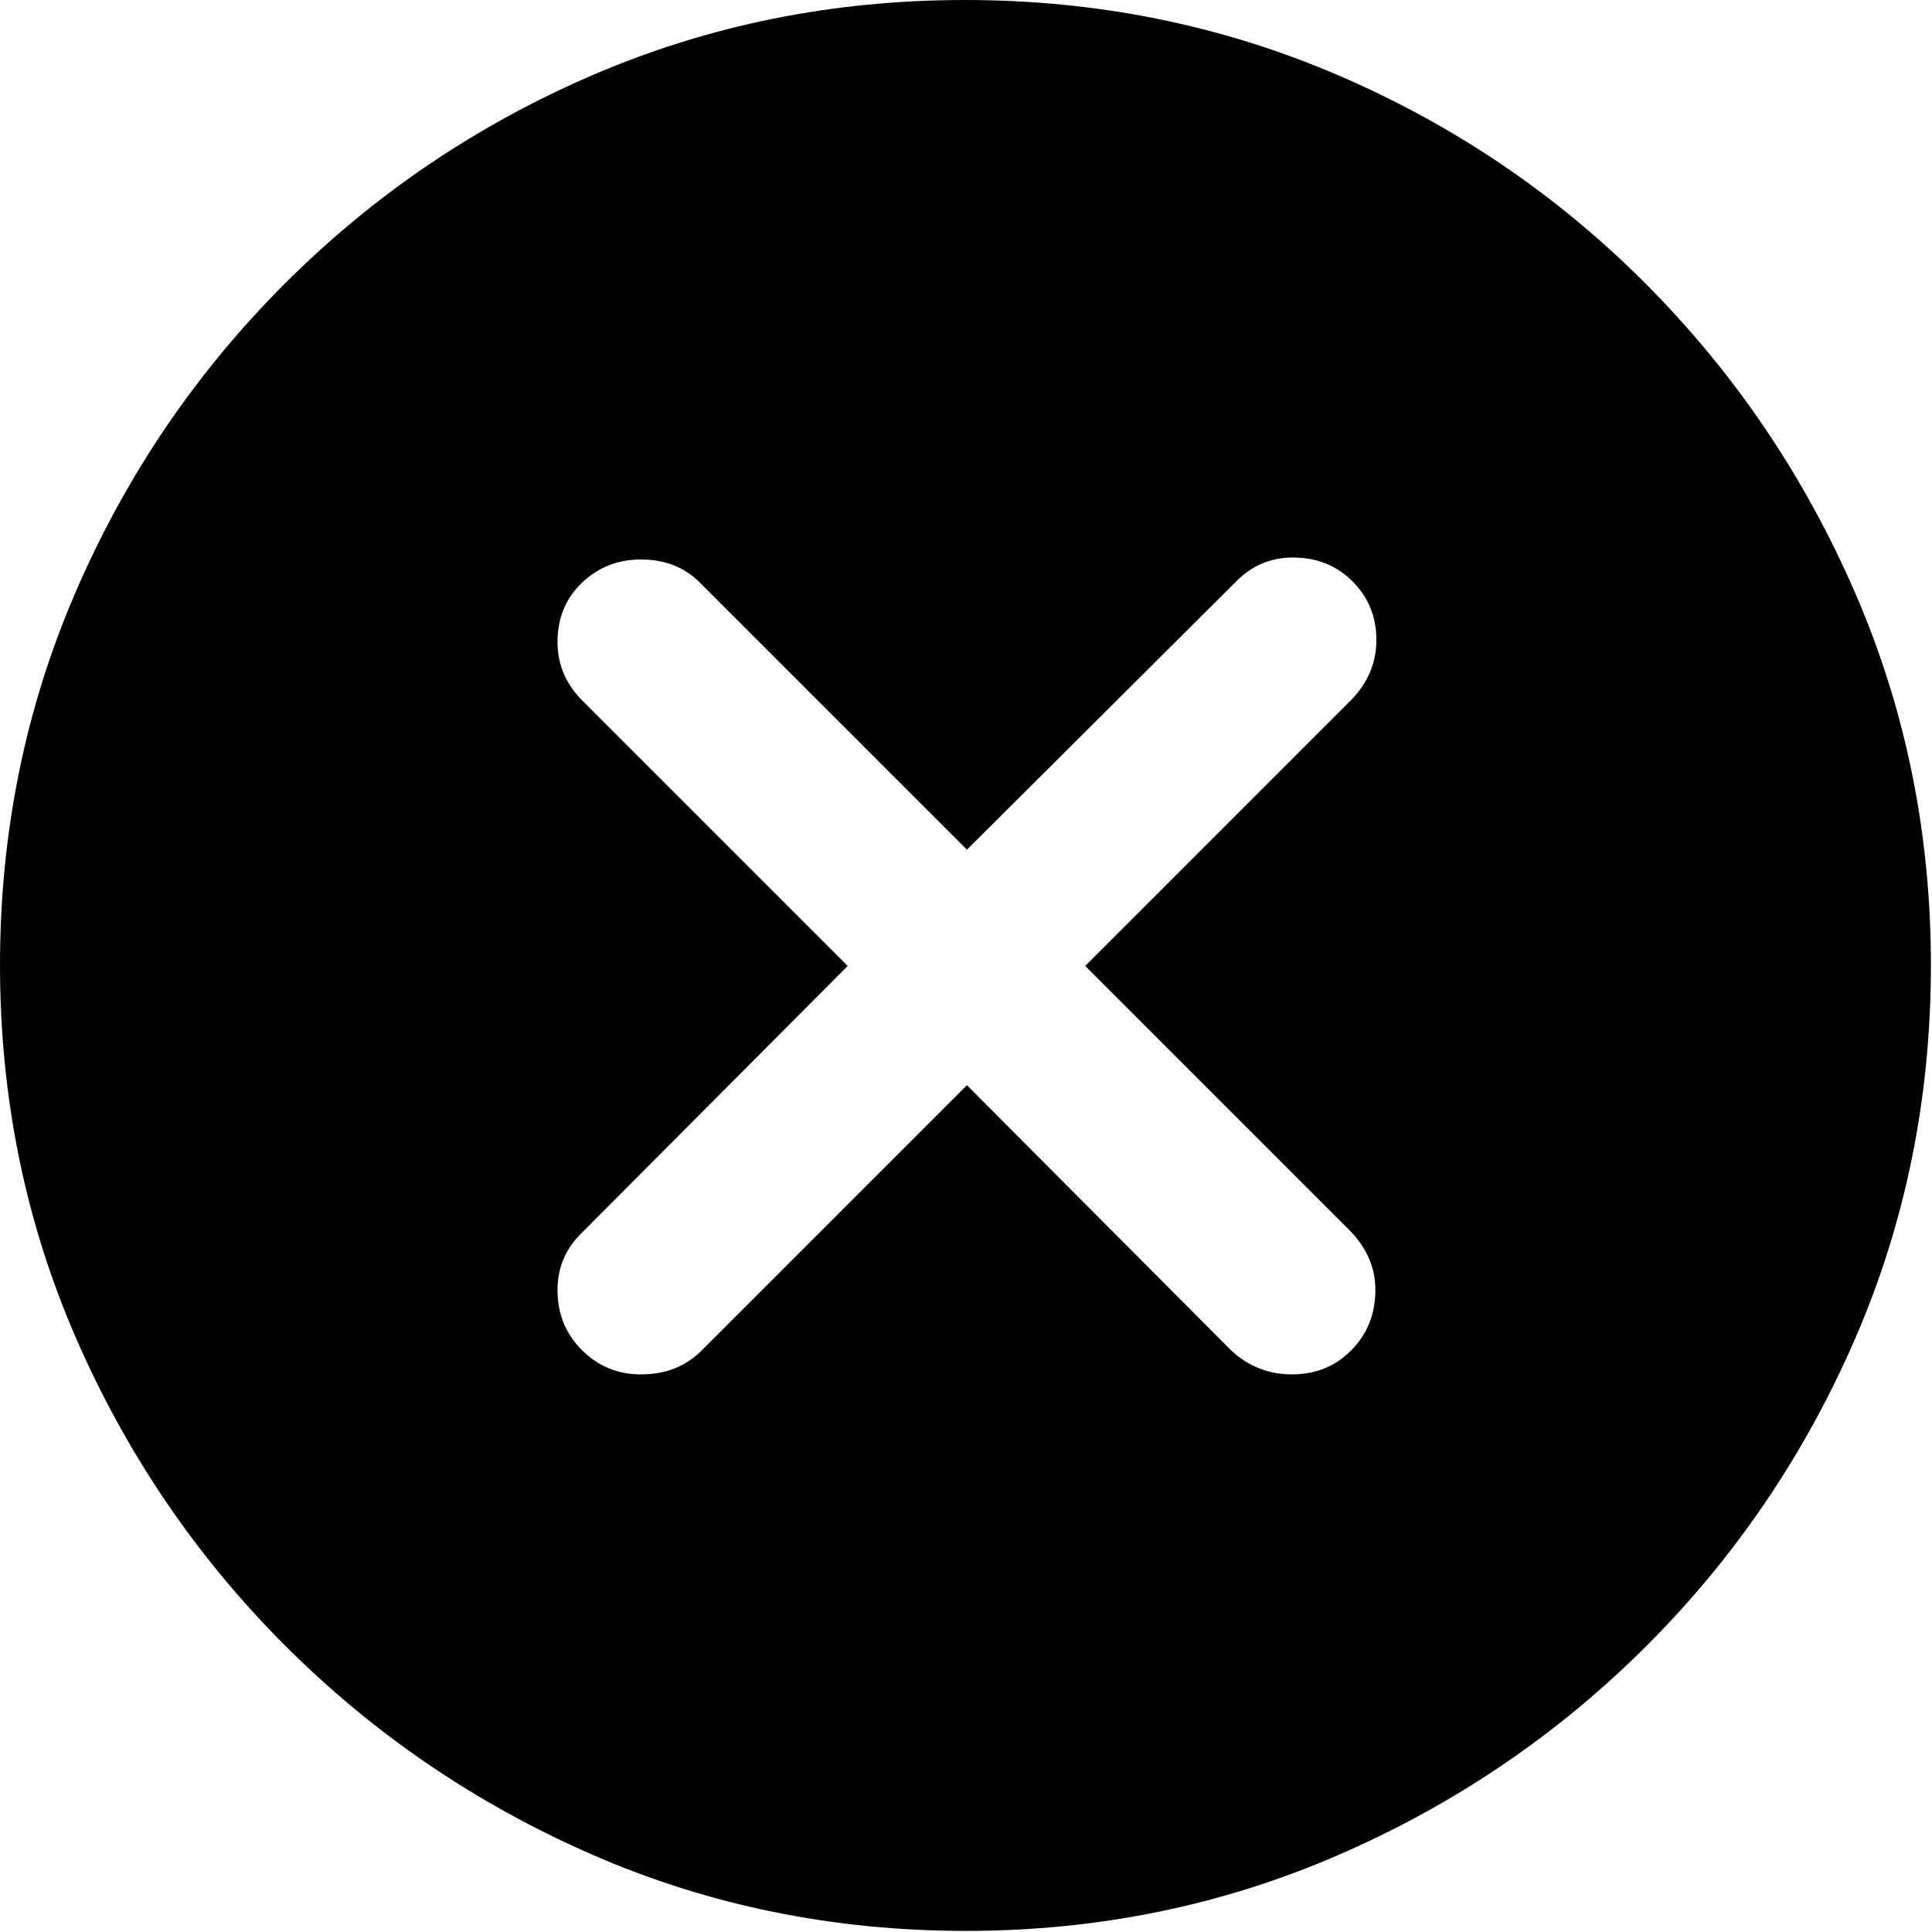
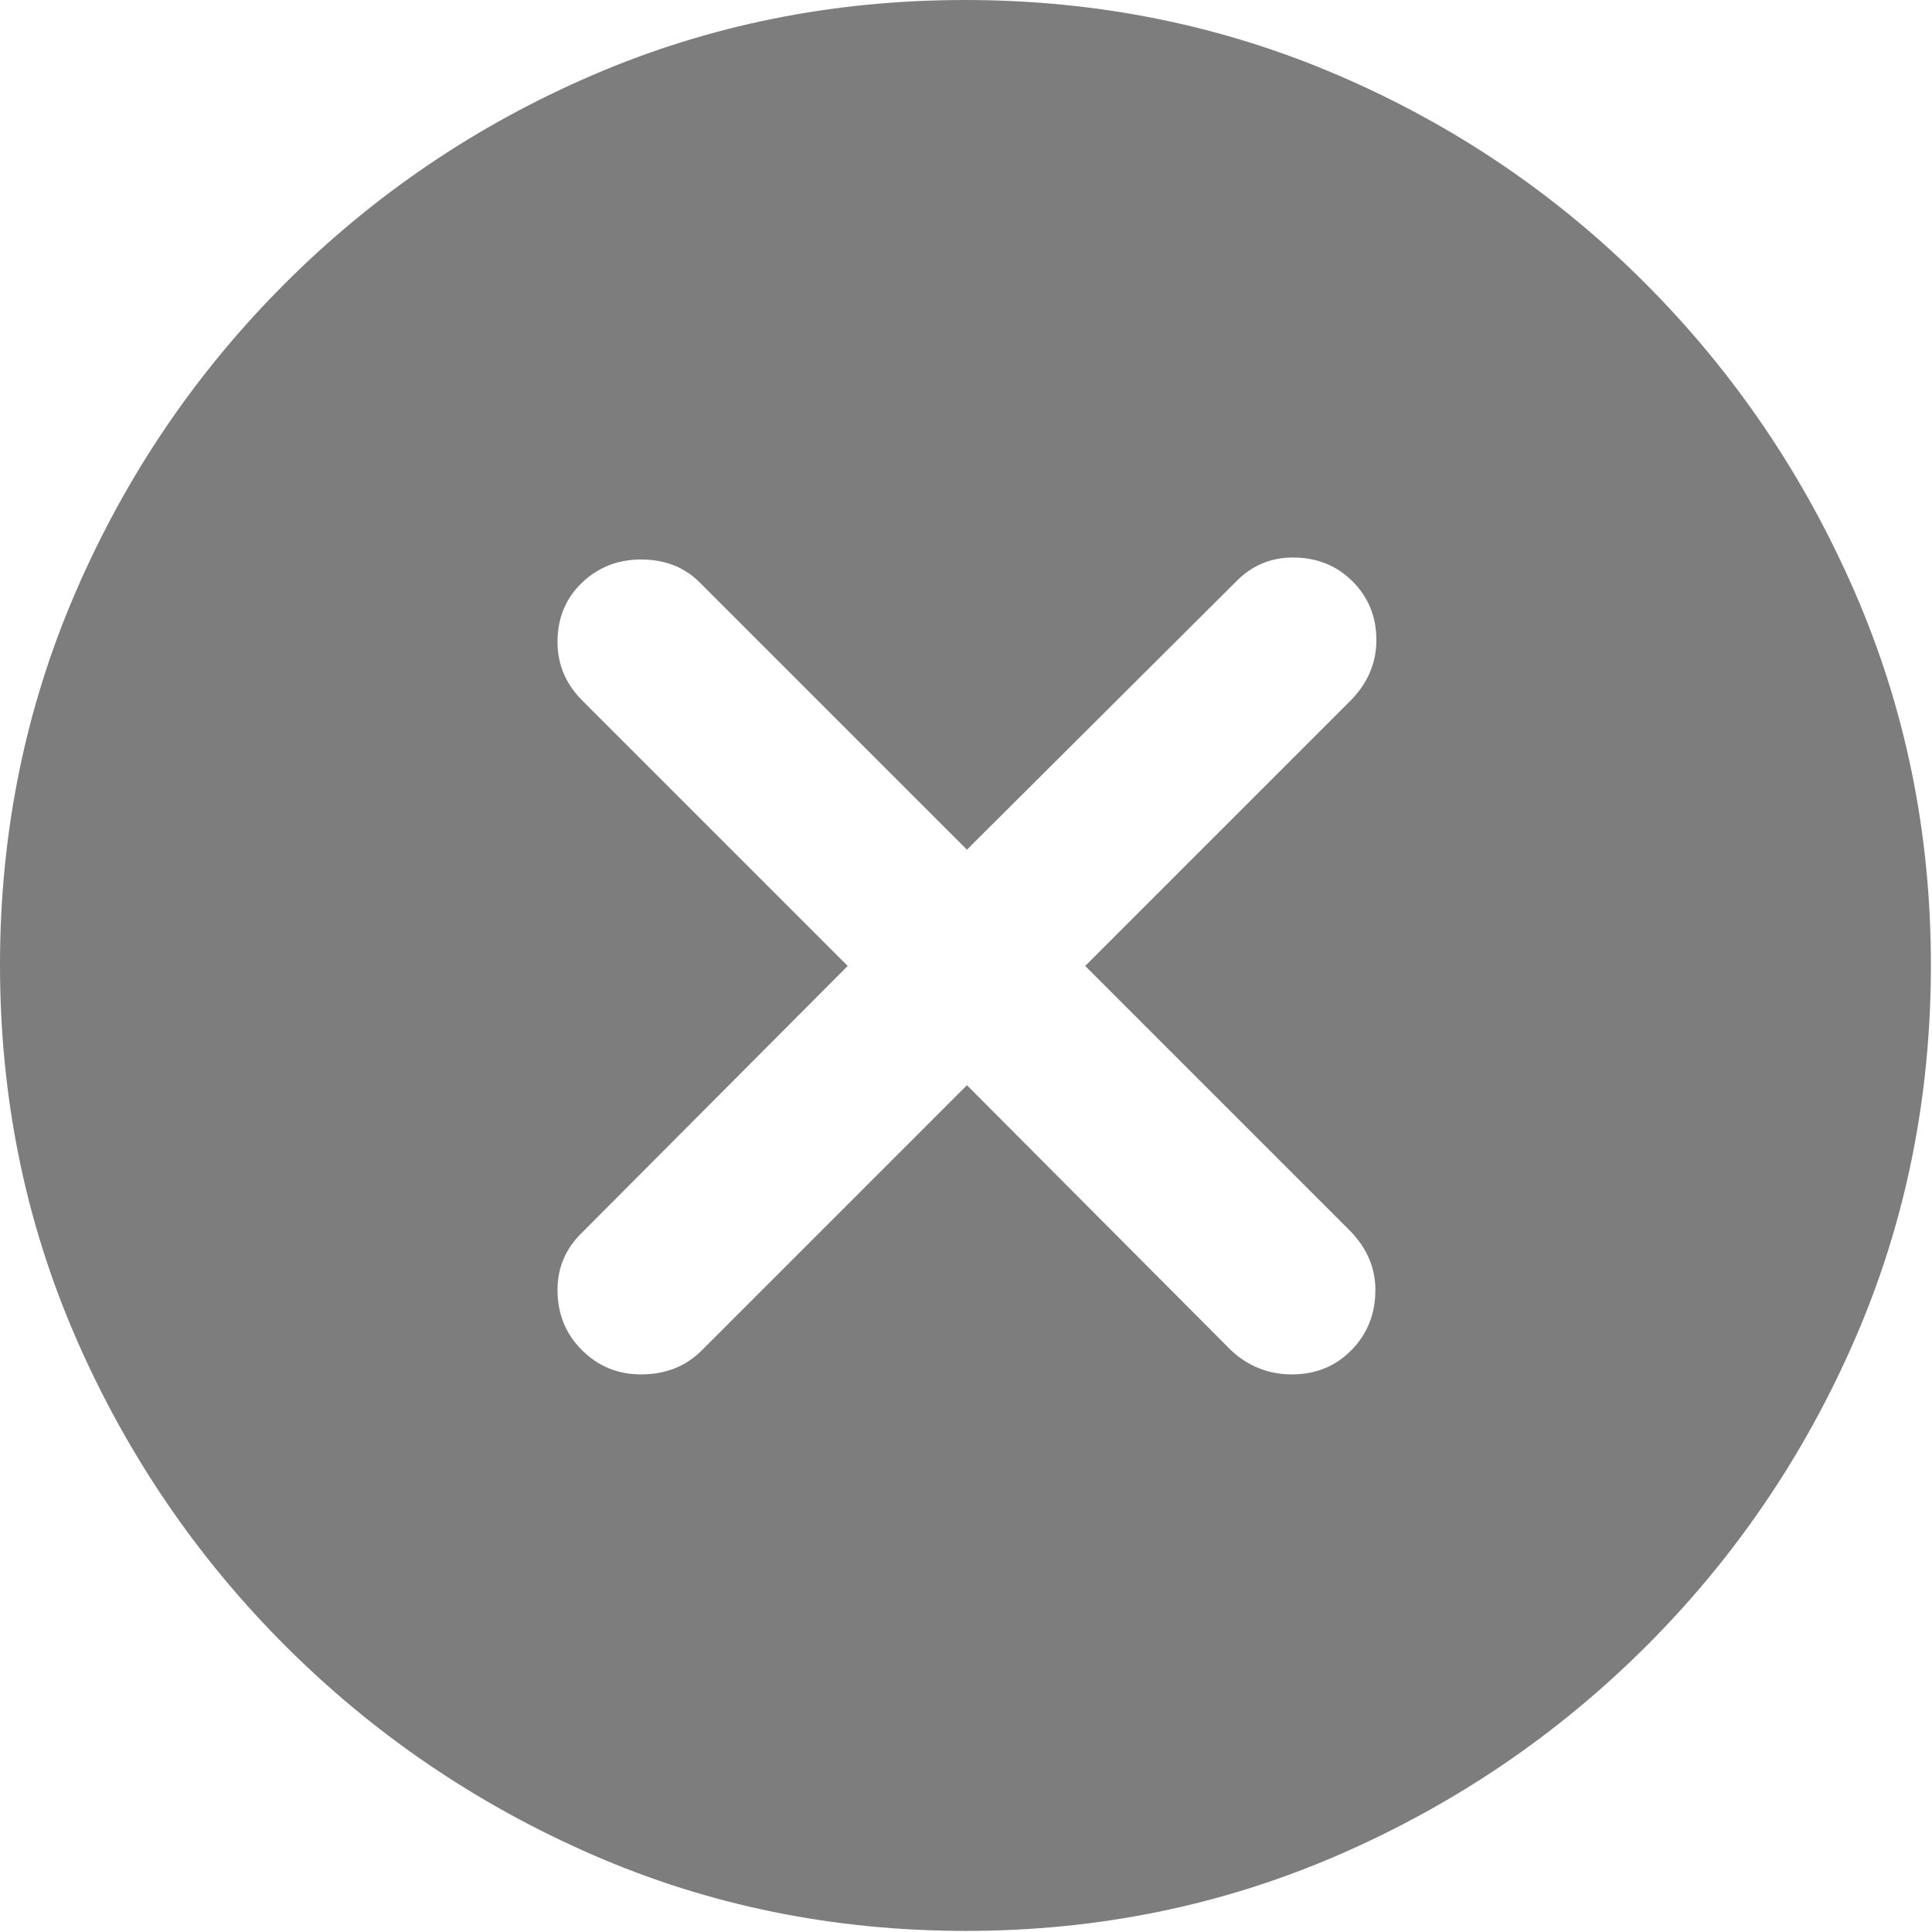
<svg xmlns="http://www.w3.org/2000/svg" width="162px" height="162px" viewBox="0 0 162 162" version="1.1">
-   <g id="Page-1" stroke="none" stroke-width="1" fill="none" fill-rule="evenodd">
-     <path d="M80.996,161.908 C92.051,161.908 102.467,159.783 112.244,155.534 C122.022,151.284 130.632,145.437 138.076,137.993 C145.52,130.549 151.353,121.952 155.575,112.203 C159.797,102.453 161.908,92.023 161.908,80.912 C161.908,69.857 159.783,59.441 155.534,49.664 C151.284,39.887 145.437,31.262 137.993,23.79 C130.549,16.319 121.938,10.486 112.161,6.291 C102.384,2.097 91.968,0 80.912,0 C69.857,0 59.455,2.097 49.706,6.291 C39.956,10.486 31.346,16.319 23.874,23.79 C16.402,31.262 10.555,39.887 6.333,49.664 C2.111,59.441 0,69.857 0,80.912 C0,92.023 2.125,102.453 6.375,112.203 C10.624,121.952 16.471,130.549 23.915,137.993 C31.36,145.437 39.956,151.284 49.706,155.534 C59.455,159.783 69.885,161.908 80.996,161.908 L80.996,161.908 Z M53.747,115.244 C51.803,115.244 50.15,114.564 48.789,113.202 C47.428,111.841 46.748,110.161 46.748,108.161 C46.748,106.272 47.442,104.661 48.831,103.328 L71.08,80.996 L48.831,58.747 C47.442,57.358 46.748,55.719 46.748,53.831 C46.748,51.831 47.428,50.178 48.789,48.872 C50.15,47.567 51.803,46.914 53.747,46.914 C55.747,46.914 57.386,47.553 58.664,48.831 L81.079,71.246 L103.578,48.831 C104.911,47.442 106.522,46.748 108.411,46.748 C110.411,46.748 112.078,47.414 113.411,48.747 C114.744,50.081 115.411,51.72 115.411,53.664 C115.411,55.553 114.716,57.219 113.327,58.664 L90.995,80.996 L113.244,103.245 C114.633,104.689 115.327,106.328 115.327,108.161 C115.327,110.161 114.661,111.841 113.327,113.202 C111.994,114.564 110.328,115.244 108.328,115.244 C106.383,115.244 104.689,114.577 103.245,113.244 L81.079,90.995 L58.83,113.244 C57.497,114.577 55.803,115.244 53.747,115.244 L53.747,115.244 Z" id="􀁡" fill="#000000" />
+   <g id="Page-1" stroke="none" stroke-width="1" fill="none">
+     <path d="M80.996,161.908 C92.051,161.908 102.467,159.783 112.244,155.534 C122.022,151.284 130.632,145.437 138.076,137.993 C145.52,130.549 151.353,121.952 155.575,112.203 C159.797,102.453 161.908,92.023 161.908,80.912 C161.908,69.857 159.783,59.441 155.534,49.664 C151.284,39.887 145.437,31.262 137.993,23.79 C130.549,16.319 121.938,10.486 112.161,6.291 C102.384,2.097 91.968,0 80.912,0 C69.857,0 59.455,2.097 49.706,6.291 C39.956,10.486 31.346,16.319 23.874,23.79 C16.402,31.262 10.555,39.887 6.333,49.664 C2.111,59.441 0,69.857 0,80.912 C0,92.023 2.125,102.453 6.375,112.203 C10.624,121.952 16.471,130.549 23.915,137.993 C31.36,145.437 39.956,151.284 49.706,155.534 C59.455,159.783 69.885,161.908 80.996,161.908 L80.996,161.908 Z M53.747,115.244 C51.803,115.244 50.15,114.564 48.789,113.202 C47.428,111.841 46.748,110.161 46.748,108.161 C46.748,106.272 47.442,104.661 48.831,103.328 L71.08,80.996 L48.831,58.747 C47.442,57.358 46.748,55.719 46.748,53.831 C46.748,51.831 47.428,50.178 48.789,48.872 C50.15,47.567 51.803,46.914 53.747,46.914 C55.747,46.914 57.386,47.553 58.664,48.831 L81.079,71.246 L103.578,48.831 C104.911,47.442 106.522,46.748 108.411,46.748 C110.411,46.748 112.078,47.414 113.411,48.747 C114.744,50.081 115.411,51.72 115.411,53.664 C115.411,55.553 114.716,57.219 113.327,58.664 L90.995,80.996 L113.244,103.245 C114.633,104.689 115.327,106.328 115.327,108.161 C115.327,110.161 114.661,111.841 113.327,113.202 C111.994,114.564 110.328,115.244 108.328,115.244 C106.383,115.244 104.689,114.577 103.245,113.244 L81.079,90.995 L58.83,113.244 C57.497,114.577 55.803,115.244 53.747,115.244 L53.747,115.244 Z" id="􀁡" fill="#7D7D7D" />
  </g>
</svg>
